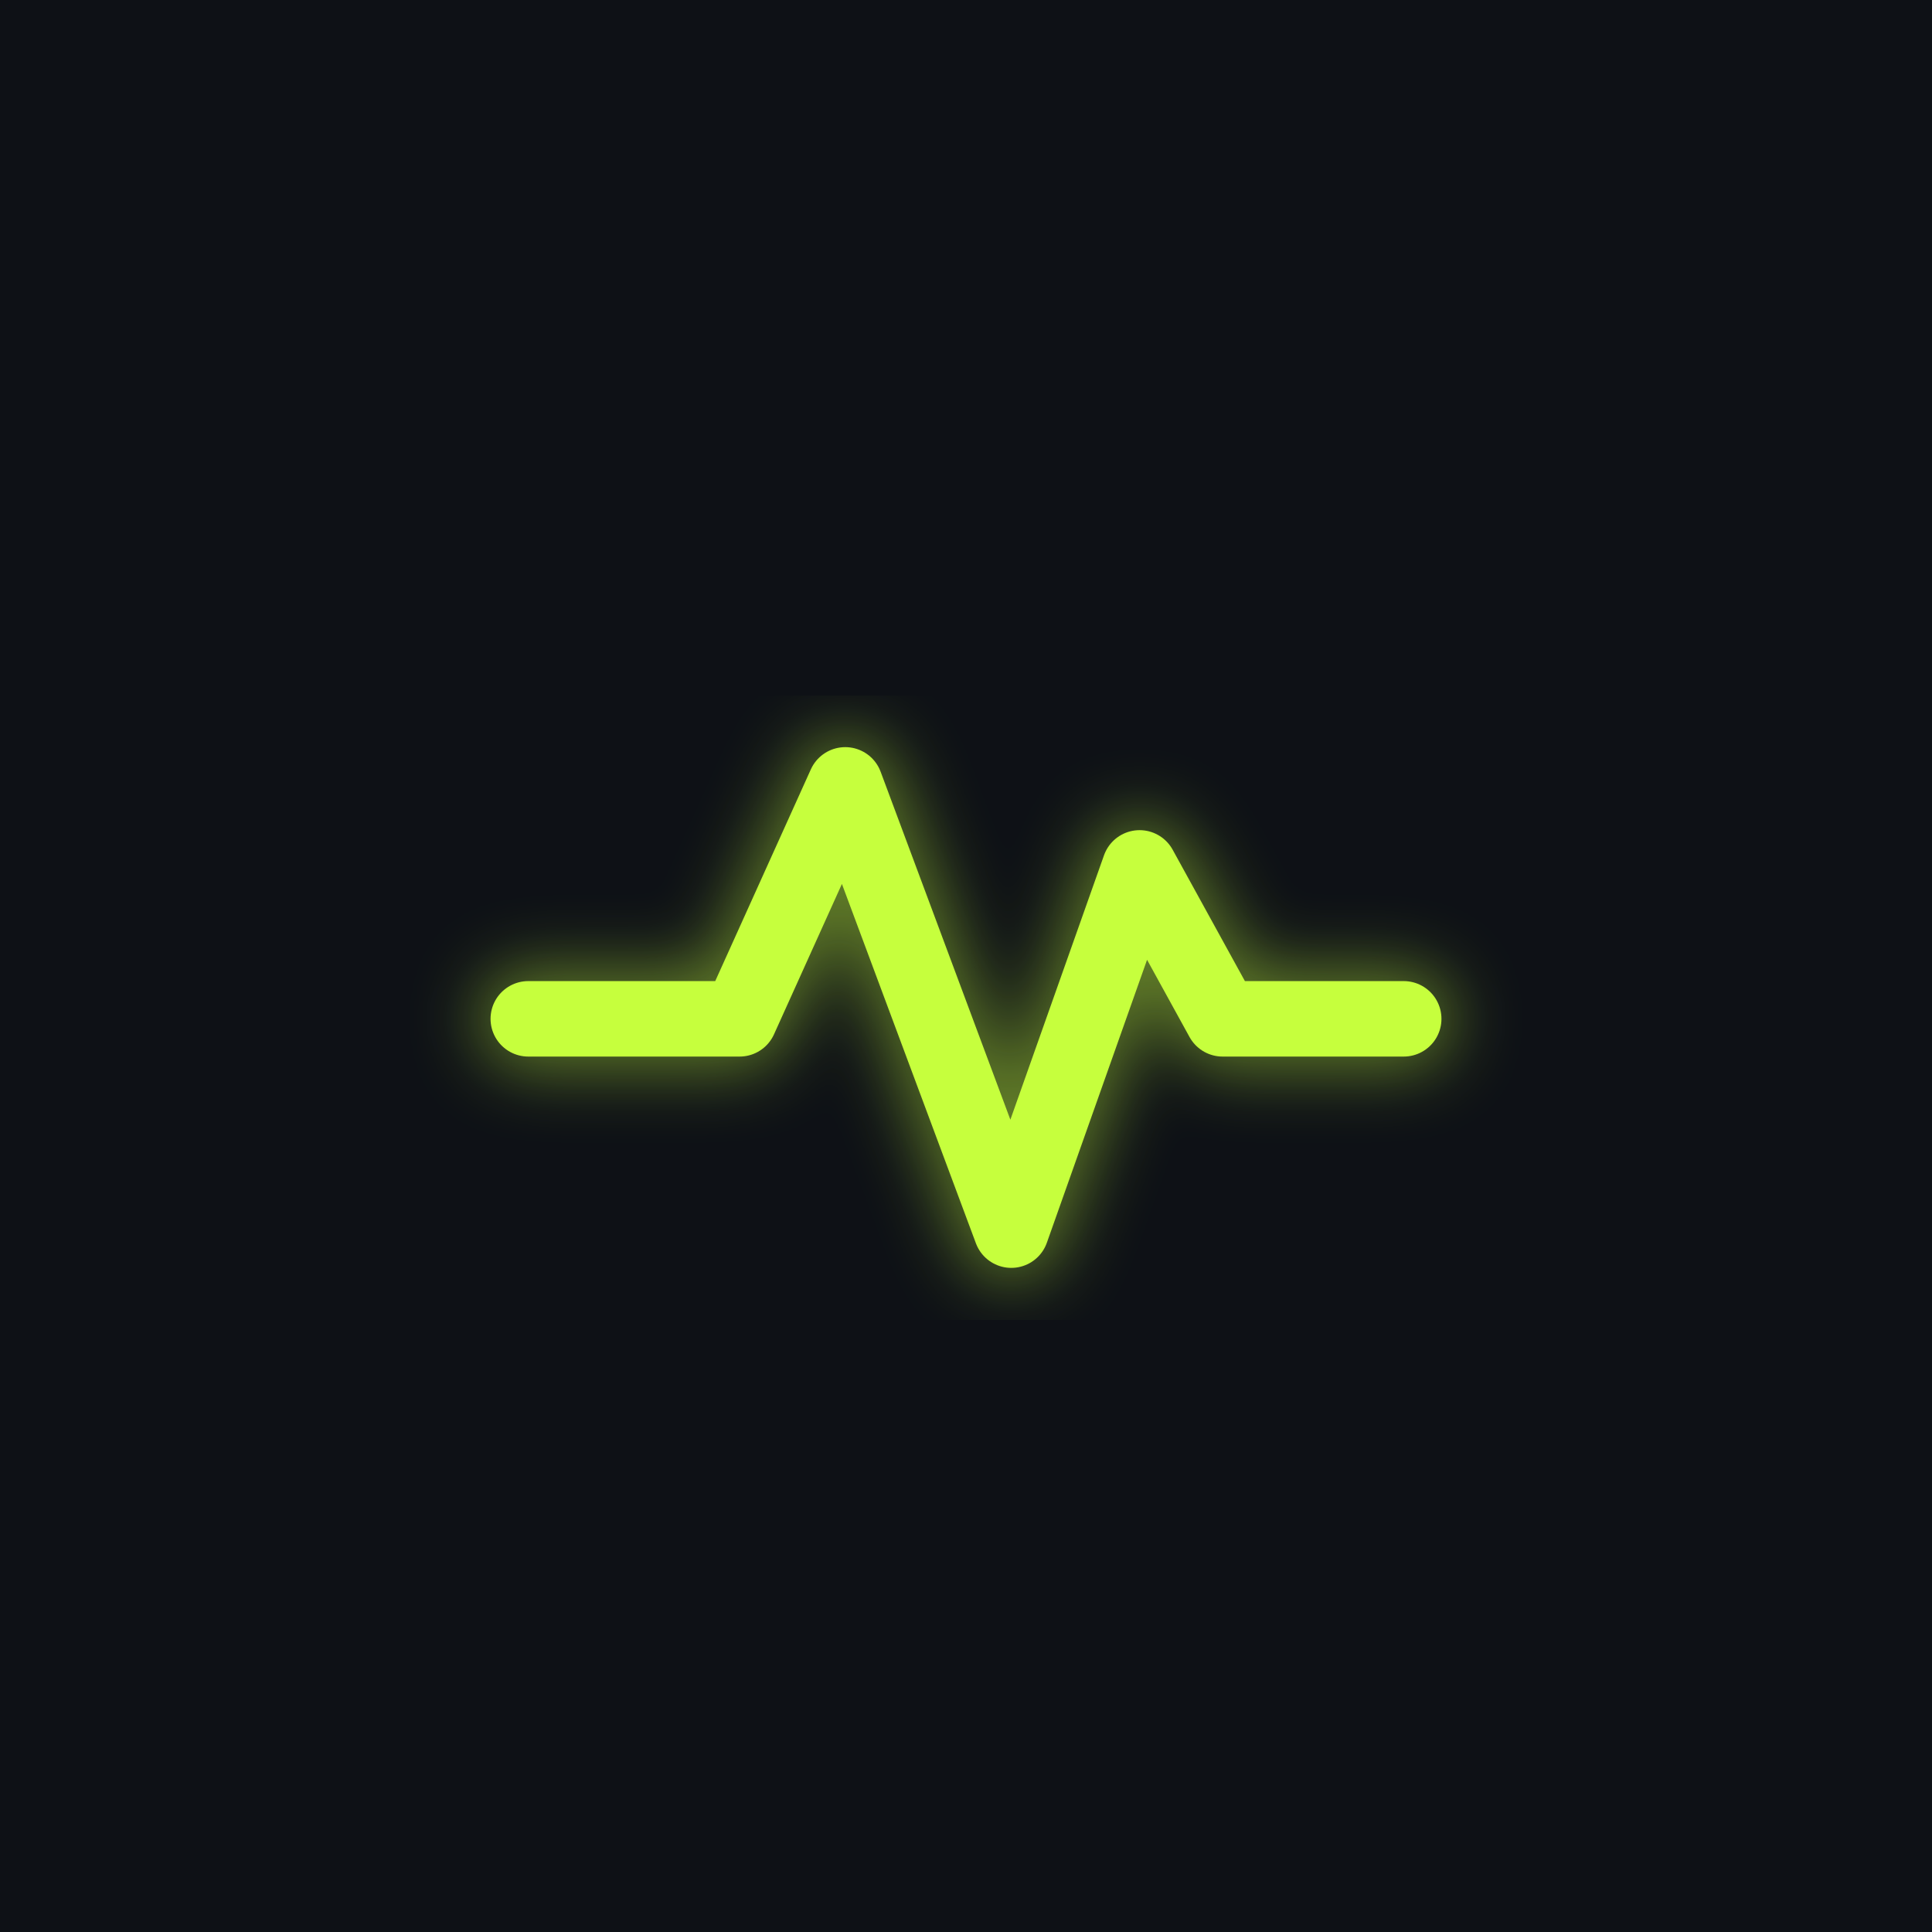
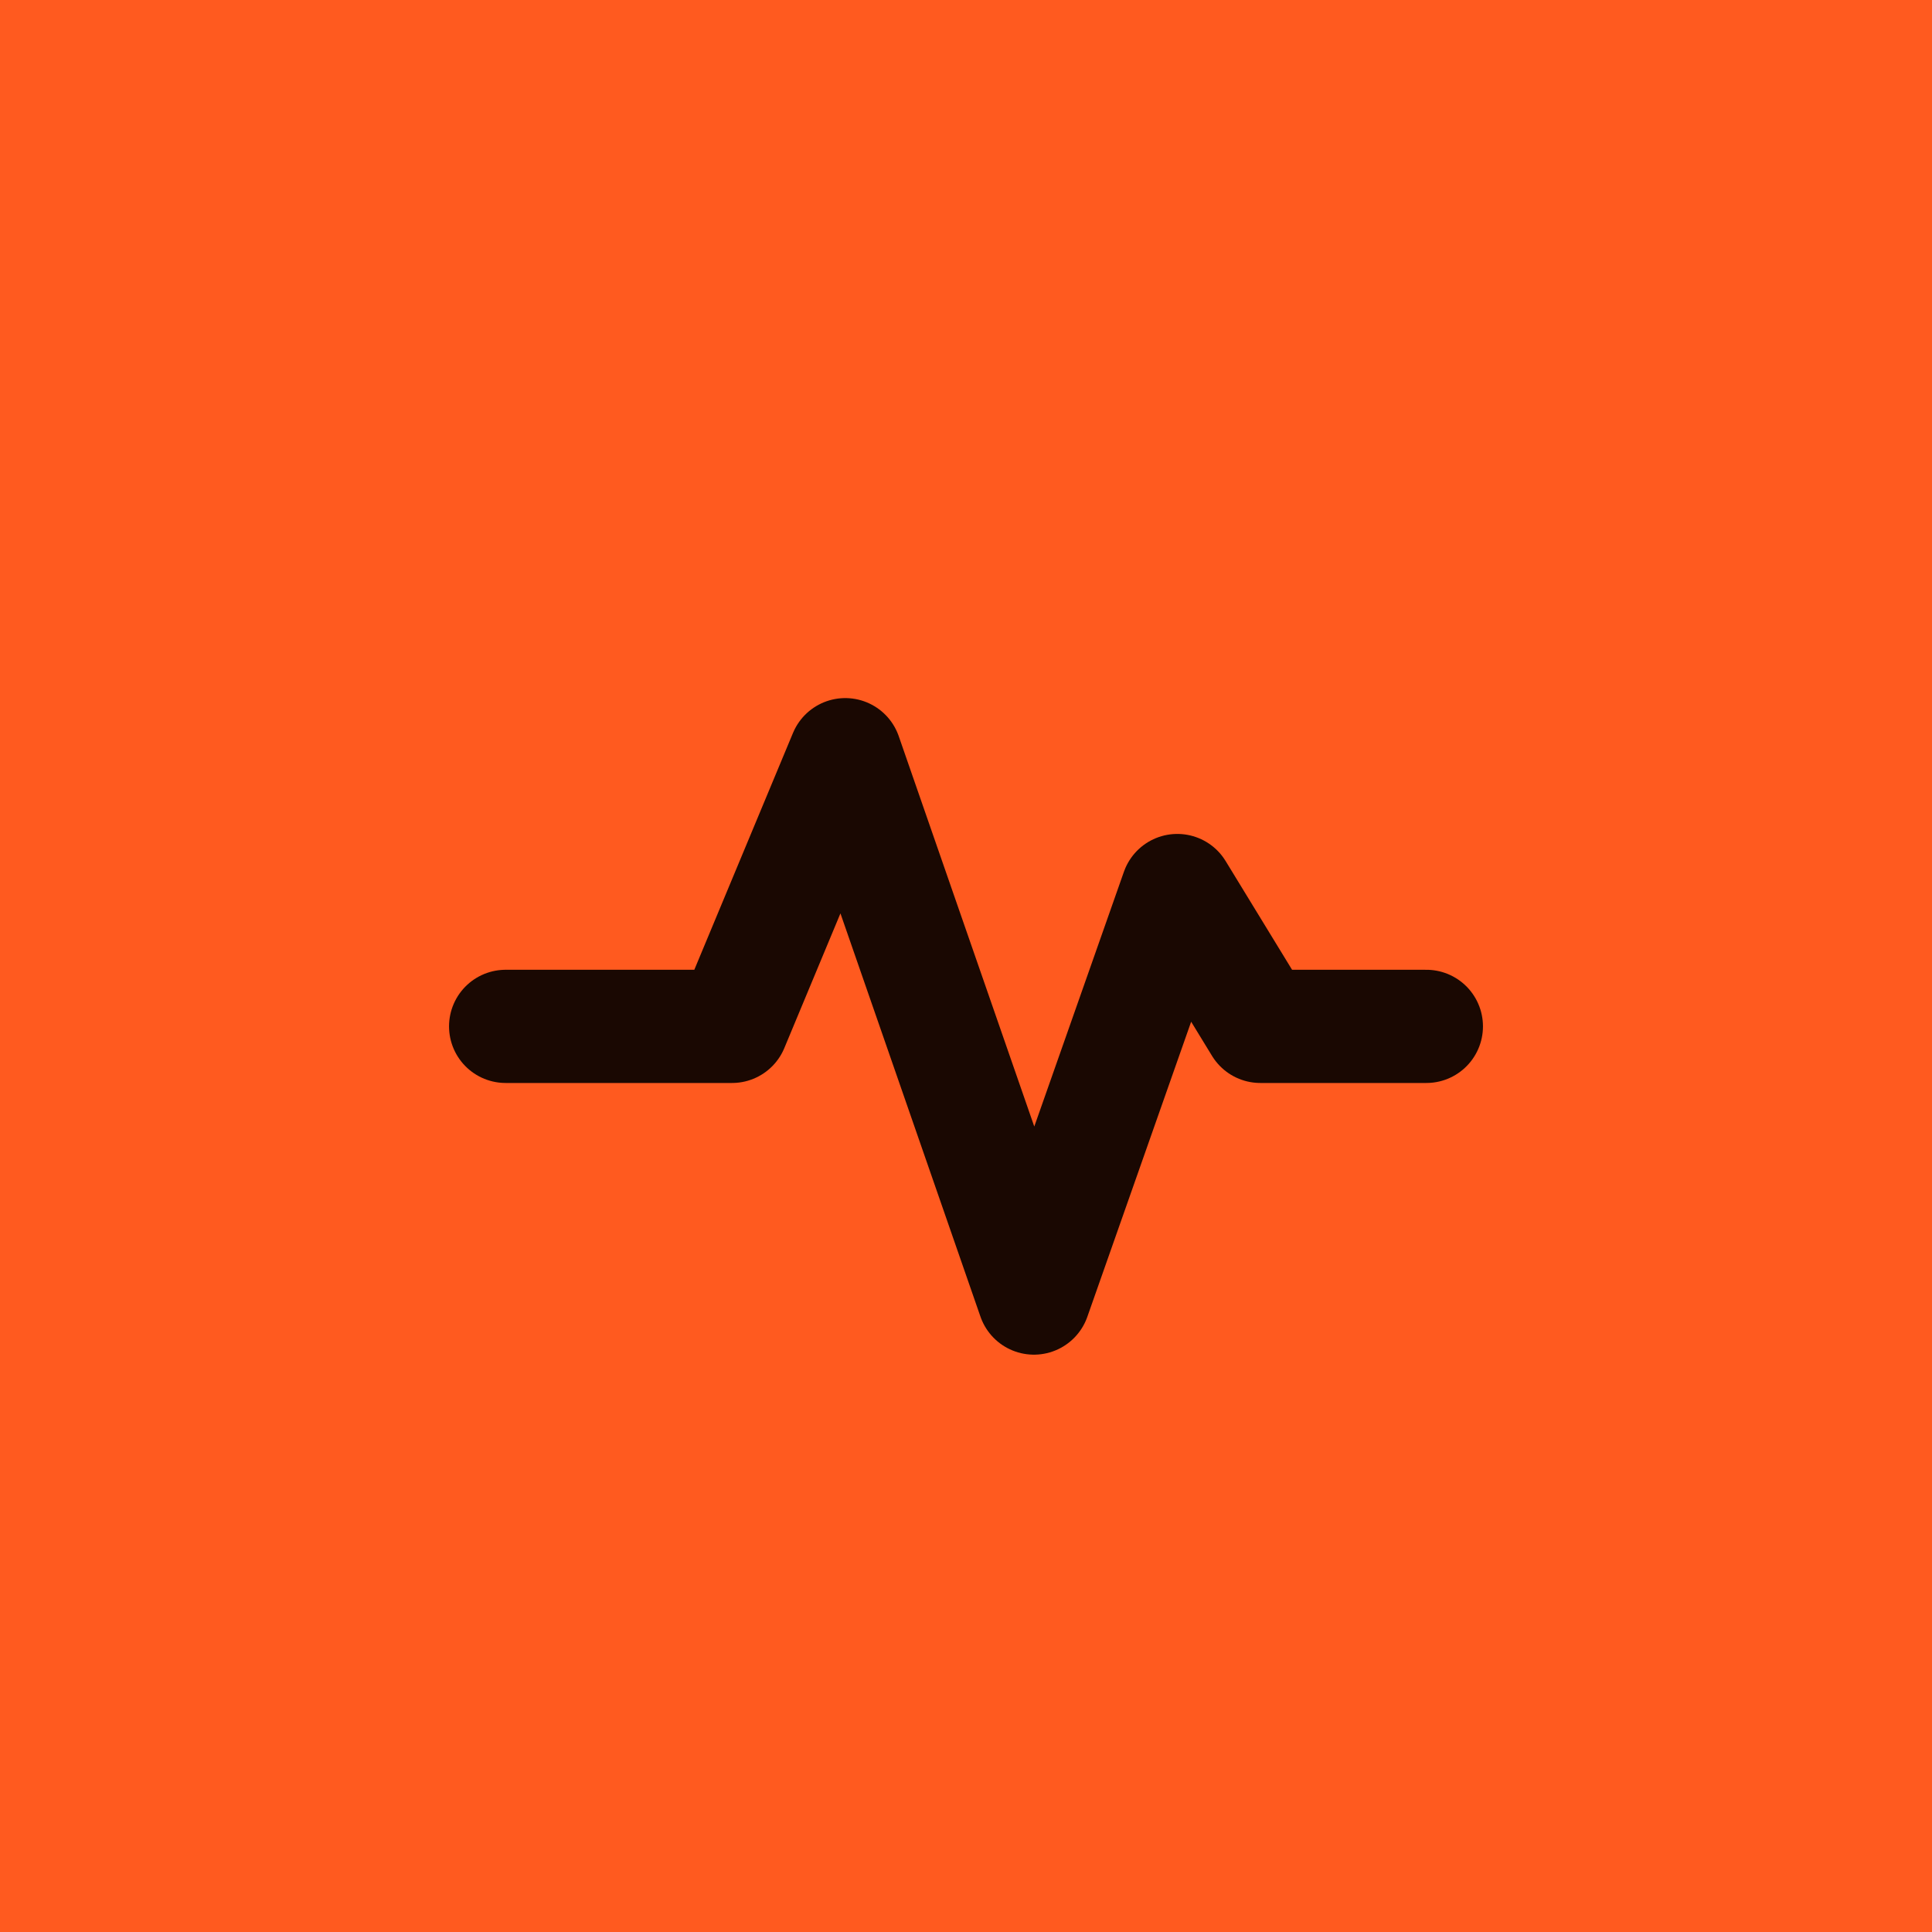
<svg xmlns="http://www.w3.org/2000/svg" viewBox="0 0 512 512">
-   <defs>
-     <filter id="glow" x="-20%" y="-20%" width="140%" height="140%">
-       <feGaussianBlur stdDeviation="9" />
-     </filter>
-   </defs>
-   <rect width="512" height="512" fill="#0E1116" />
-   <g fill="none" stroke="#C6FF3D" stroke-linecap="round" stroke-linejoin="round">
-     <path d="M140 270h56l28-62 44 118 34-96 22 40h48" stroke-width="26" opacity="0.45" filter="url(#glow)" />
-     <path d="M140 270h56l28-62 44 118 34-96 22 40h48" stroke-width="20" />
-   </g>
+   <rect width="512" height="512" fill="#FF5A1F" />
+   <path d="M134 272h60l30-72 50 144 38-108 22 36h44" fill="none" stroke="#1A0802" stroke-width="30" stroke-linecap="round" stroke-linejoin="round" />
</svg>
